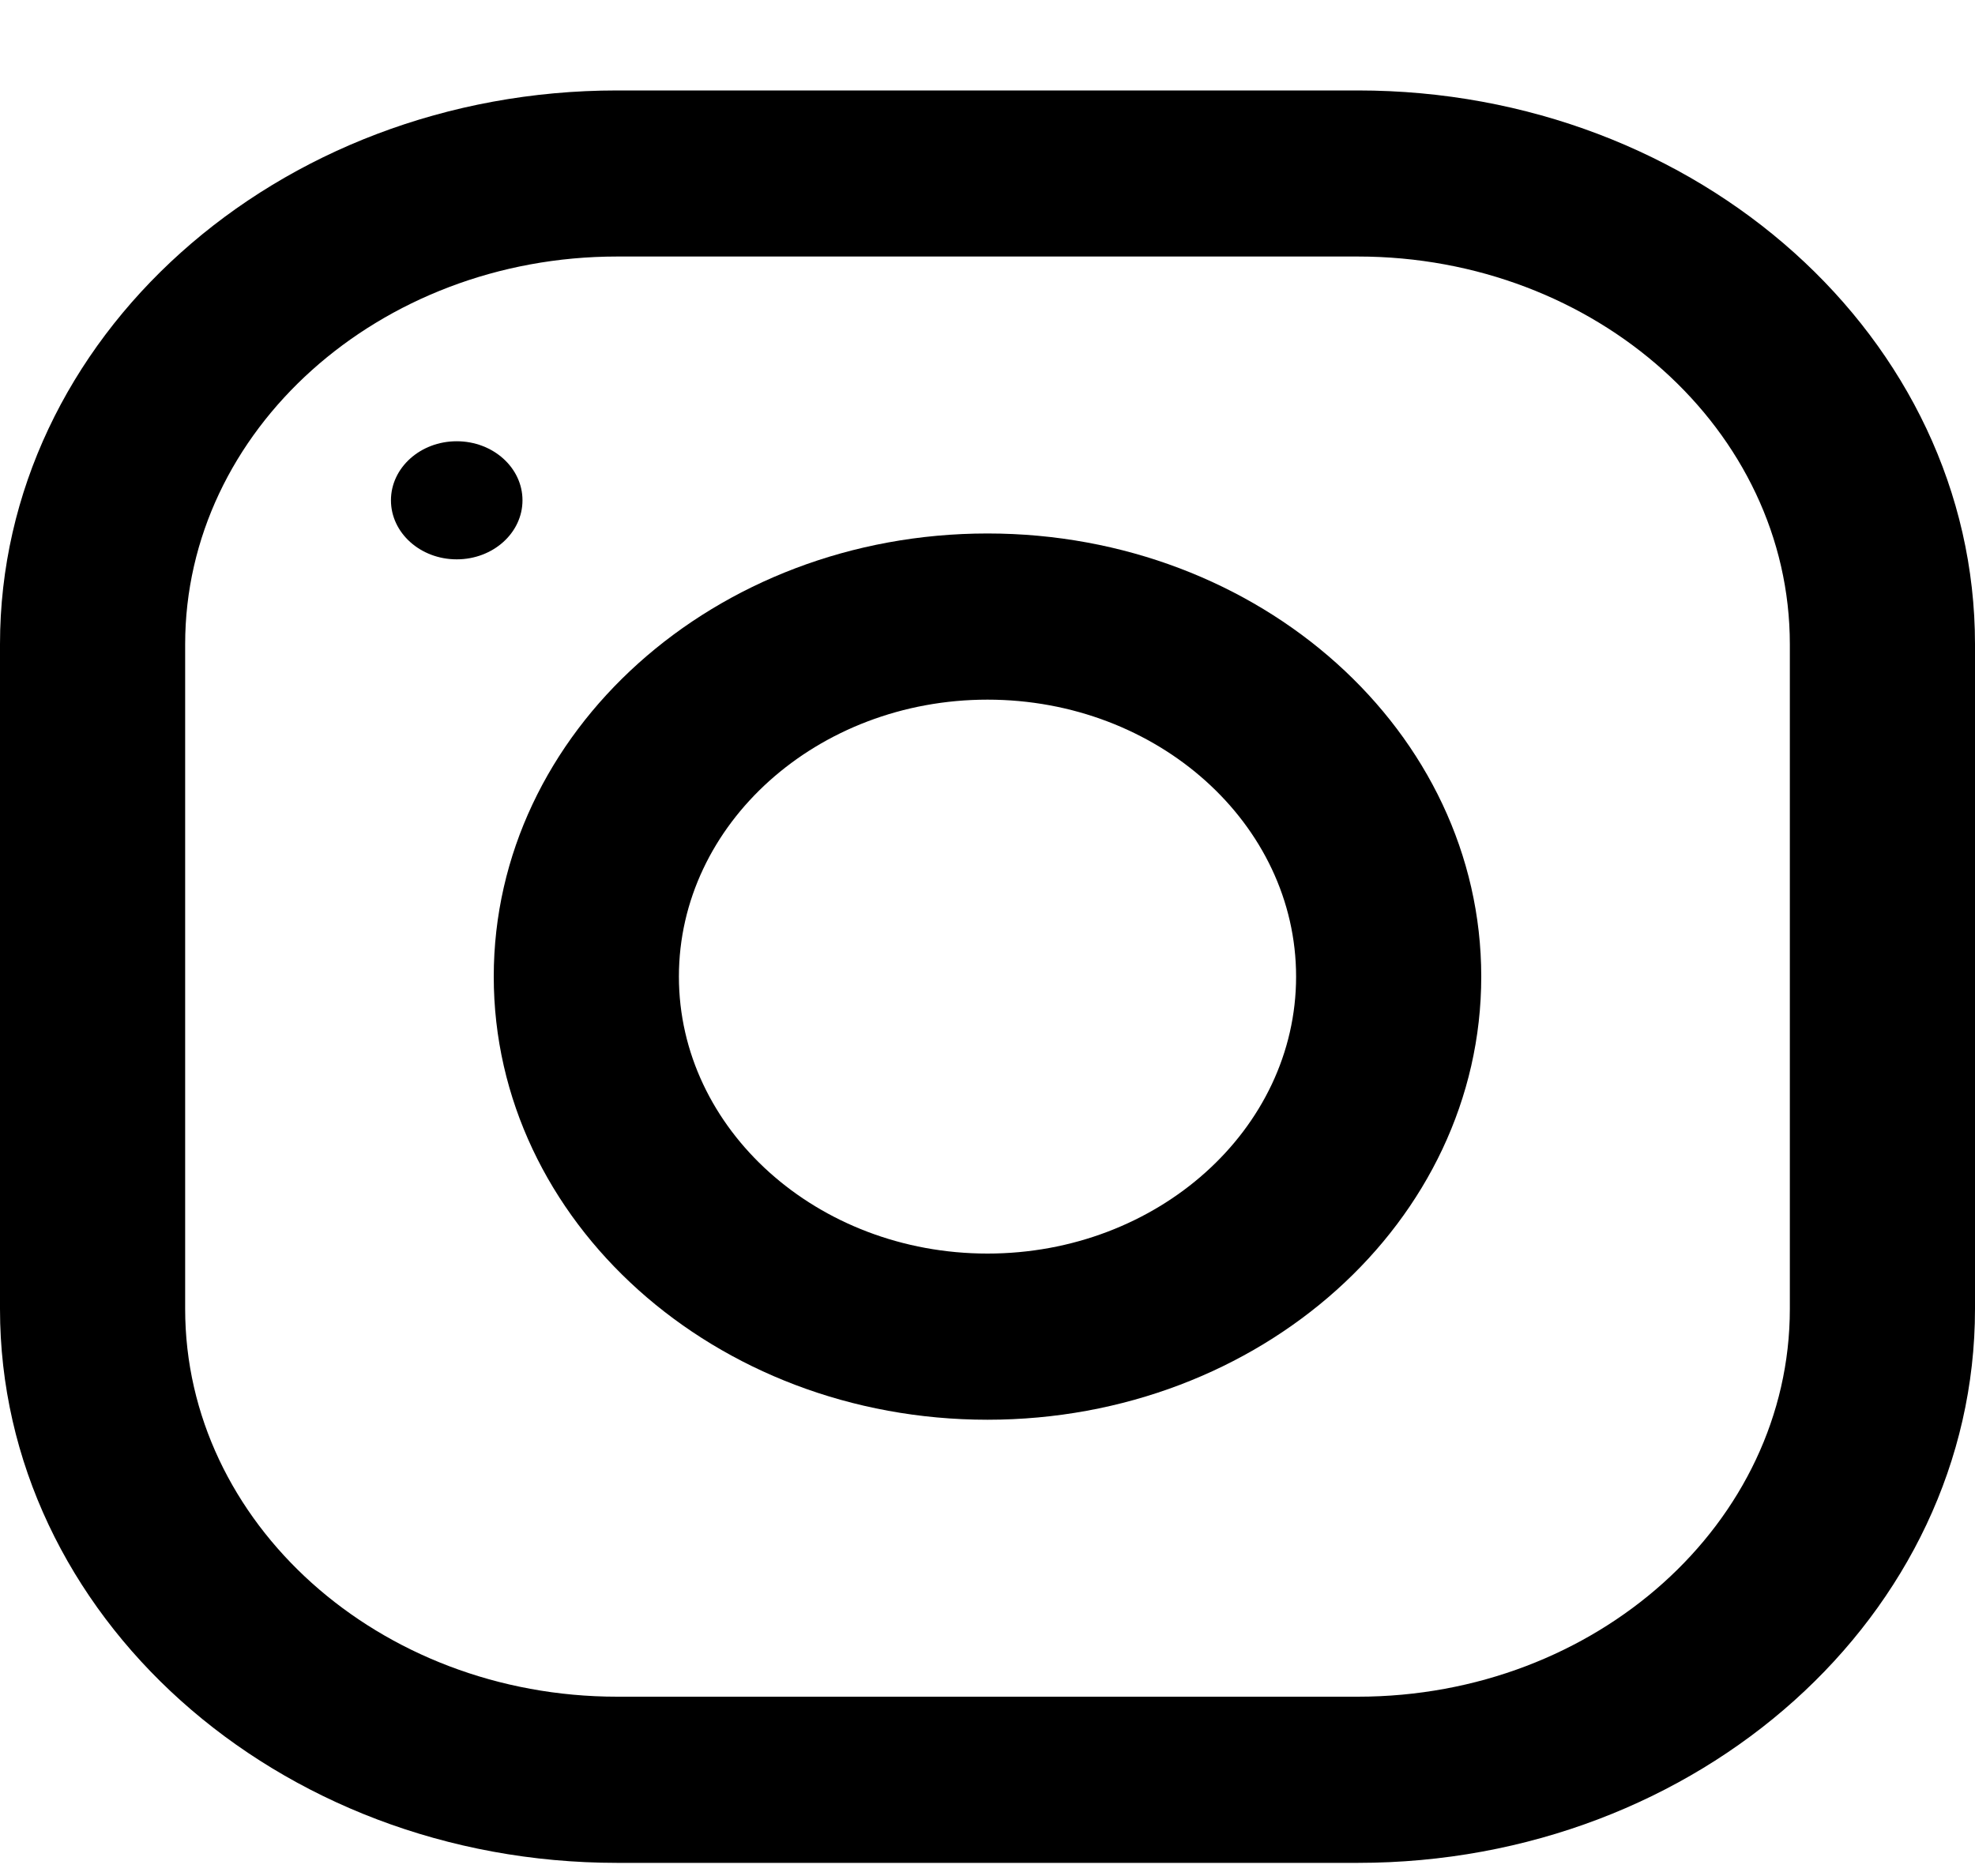
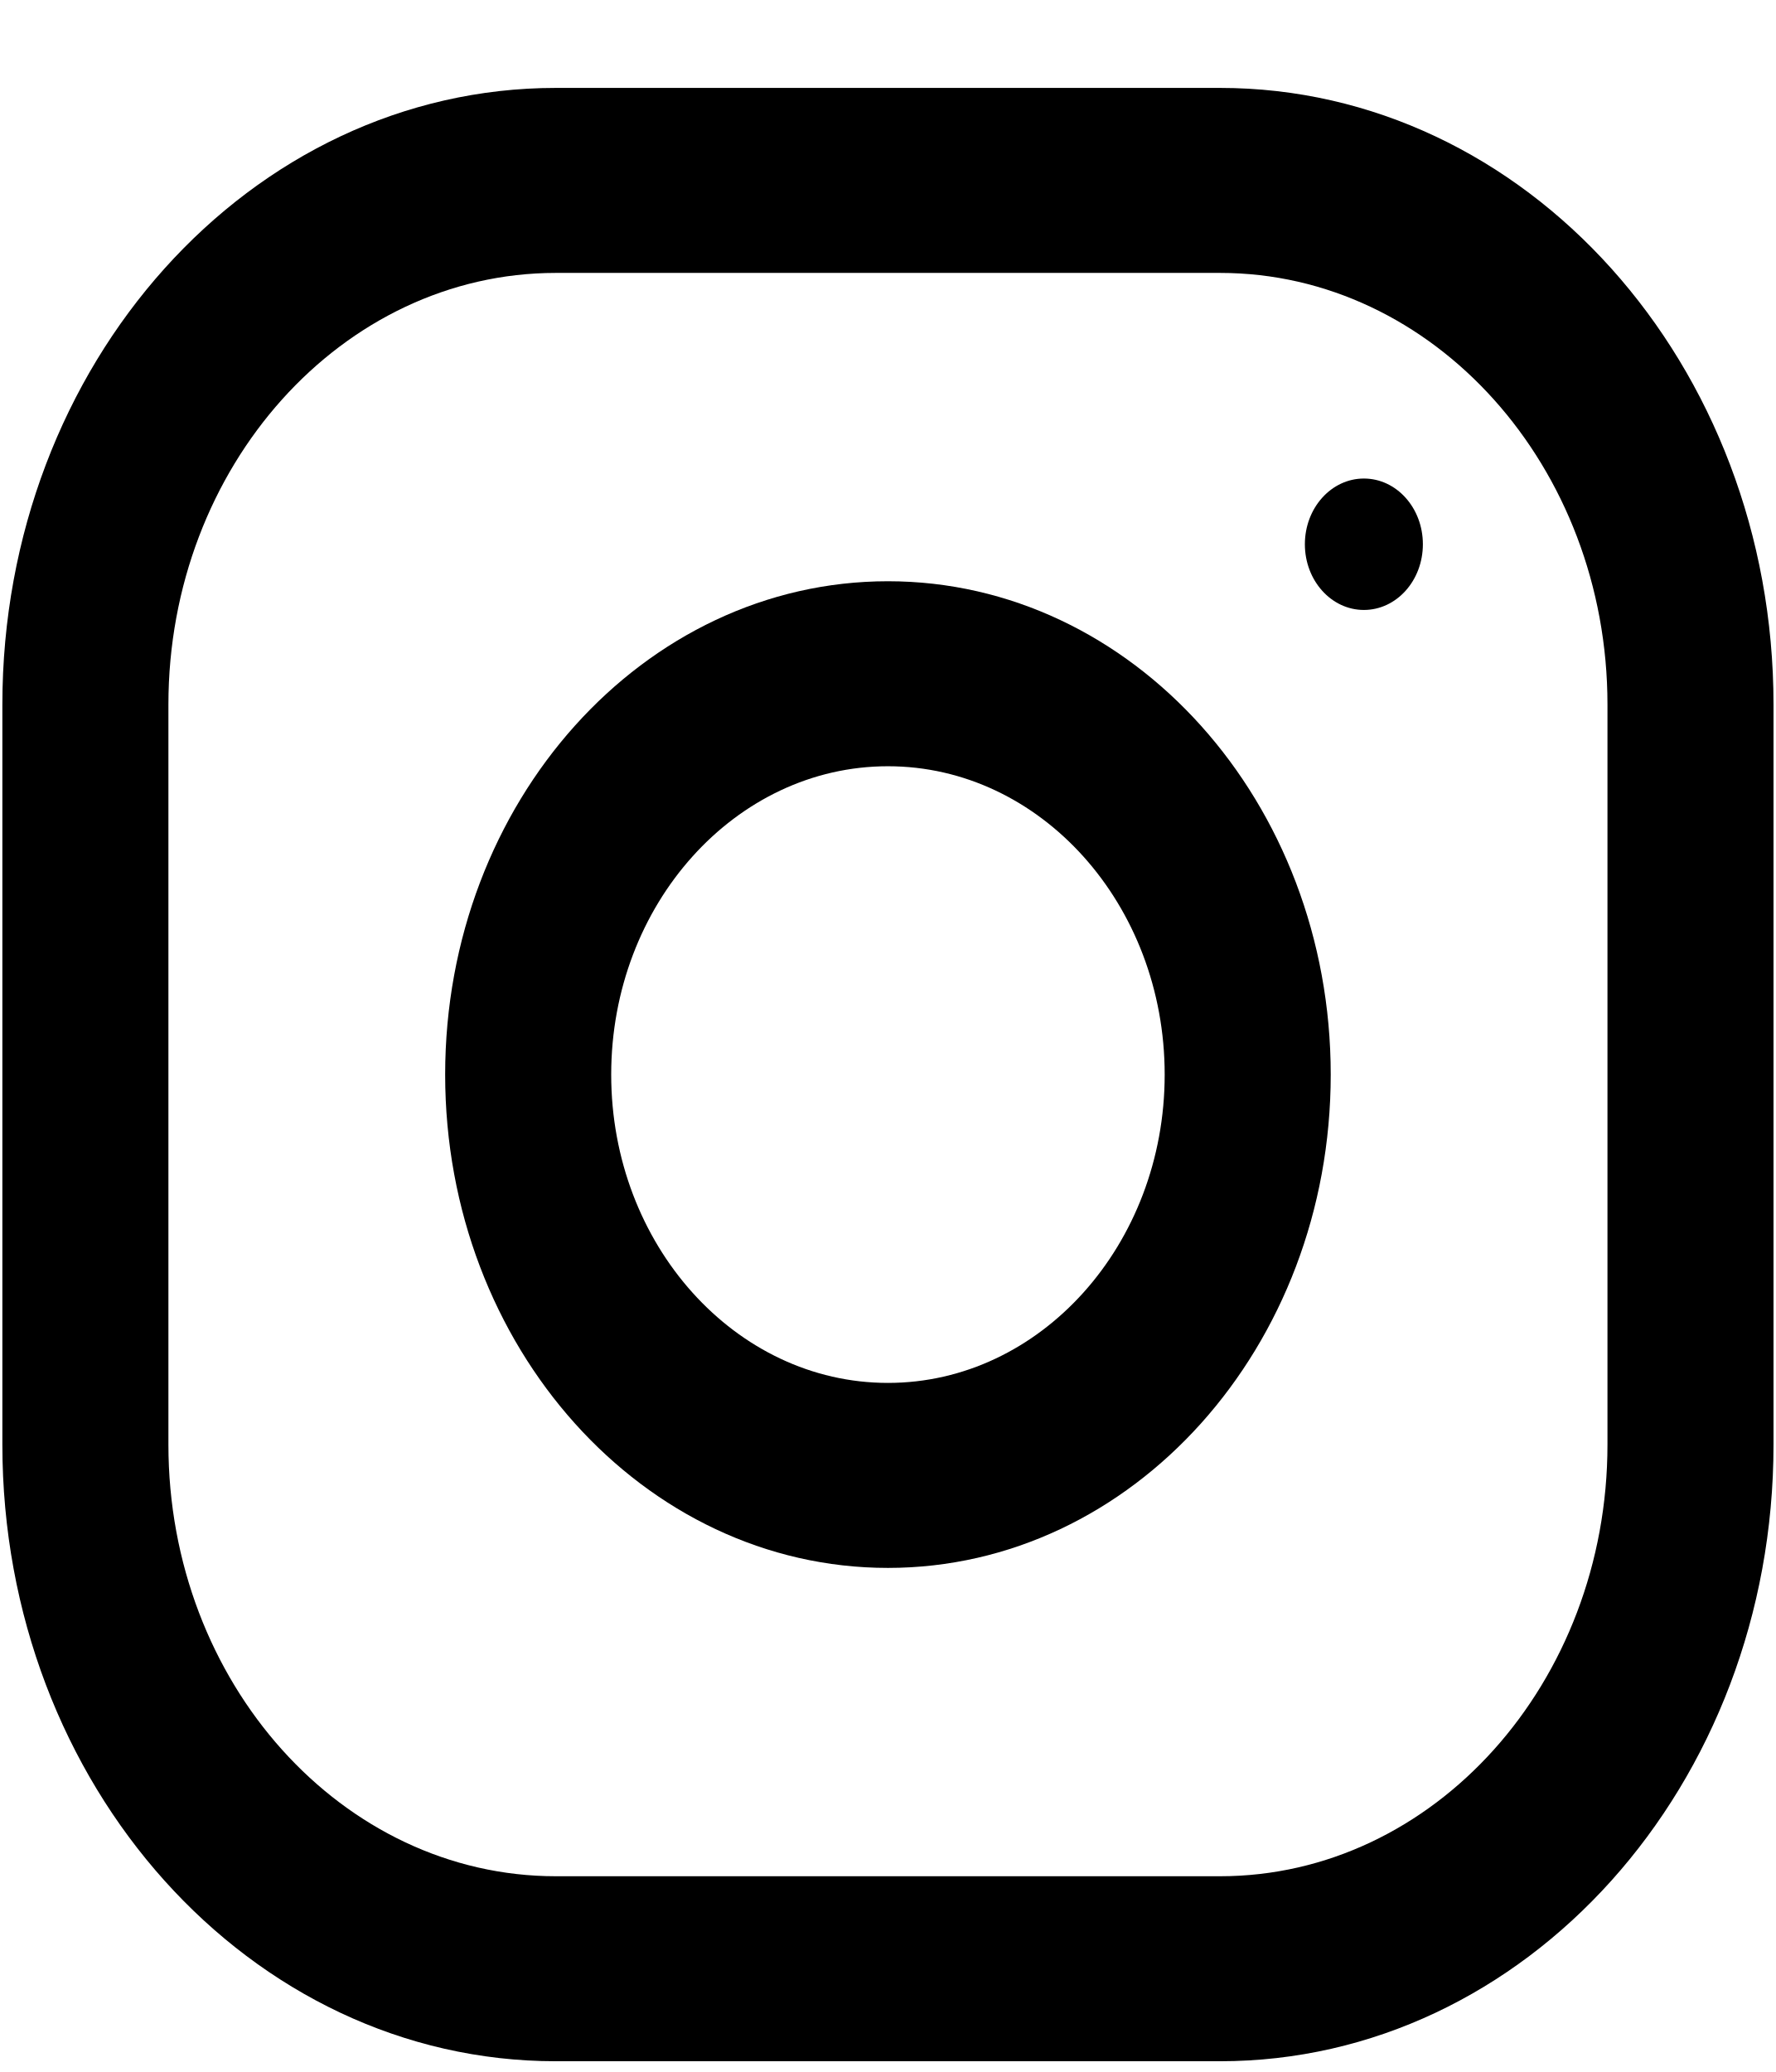
- <svg xmlns="http://www.w3.org/2000/svg" width="20" height="19" viewBox="0 0 20 19" fill="none">
-   <path d="M-6.01032e-07 6.525L-2.73196e-07 13.257C-1.22337e-07 16.355 2.799 18.867 6.25 18.867L13.75 18.867C17.201 18.867 20 16.355 20 13.257L20 6.525C20 3.428 17.201 0.916 13.75 0.916L6.25 0.916C2.799 0.916 -7.51891e-07 3.428 -6.01032e-07 6.525ZM13.75 2.598C16.163 2.598 18.125 4.36 18.125 6.525L18.125 13.257C18.125 15.422 16.163 17.184 13.75 17.184L6.25 17.184C3.837 17.184 1.875 15.422 1.875 13.257L1.875 6.525C1.875 4.36 3.837 2.598 6.25 2.598L13.75 2.598Z" fill="black" />
-   <path d="M5 9.891C5 12.37 7.239 14.379 10 14.379C12.761 14.379 15 12.37 15 9.891C15 7.413 12.761 5.403 10 5.403C7.239 5.403 5 7.413 5 9.891ZM13.125 9.891C13.125 11.437 11.723 12.696 10 12.696C8.276 12.696 6.875 11.437 6.875 9.891C6.875 8.345 8.276 7.086 10 7.086C11.723 7.086 13.125 8.345 13.125 9.891Z" fill="black" />
-   <path d="M5.291 5.067C5.291 4.737 4.993 4.469 4.625 4.469C4.257 4.469 3.959 4.737 3.959 5.067C3.959 5.397 4.257 5.665 4.625 5.665C4.993 5.665 5.291 5.397 5.291 5.067Z" fill="black" />
+ <svg xmlns="http://www.w3.org/2000/svg" width="18" height="21" viewBox="0 0 18 21" fill="none">
+   <path d="M12.366 0.891H5.634C2.536 0.891 0.024 3.69 0.024 7.141L0.024 14.641C0.024 18.093 2.536 20.891 5.634 20.891H12.366C15.464 20.891 17.976 18.093 17.976 14.641L17.976 7.141C17.976 3.69 15.464 0.891 12.366 0.891ZM16.293 14.641C16.293 17.054 14.531 19.016 12.366 19.016H5.634C3.469 19.016 1.707 17.054 1.707 14.641L1.707 7.141C1.707 4.729 3.469 2.766 5.634 2.766H12.366C14.531 2.766 16.293 4.729 16.293 7.141L16.293 14.641Z" fill="black" />
+   <path d="M9 5.891C6.522 5.891 4.512 8.13 4.512 10.891C4.512 13.652 6.522 15.891 9 15.891C11.478 15.891 13.488 13.652 13.488 10.891C13.488 8.13 11.478 5.891 9 5.891ZM9 14.016C7.454 14.016 6.195 12.614 6.195 10.891C6.195 9.167 7.454 7.766 9 7.766C10.546 7.766 11.805 9.167 11.805 10.891C11.805 12.614 10.546 14.016 9 14.016Z" fill="black" />
+   <path d="M13.824 6.182C14.155 6.182 14.422 5.884 14.422 5.516C14.422 5.148 14.155 4.85 13.824 4.85C13.494 4.85 13.226 5.148 13.226 5.516C13.226 5.884 13.494 6.182 13.824 6.182Z" fill="black" />
</svg>
